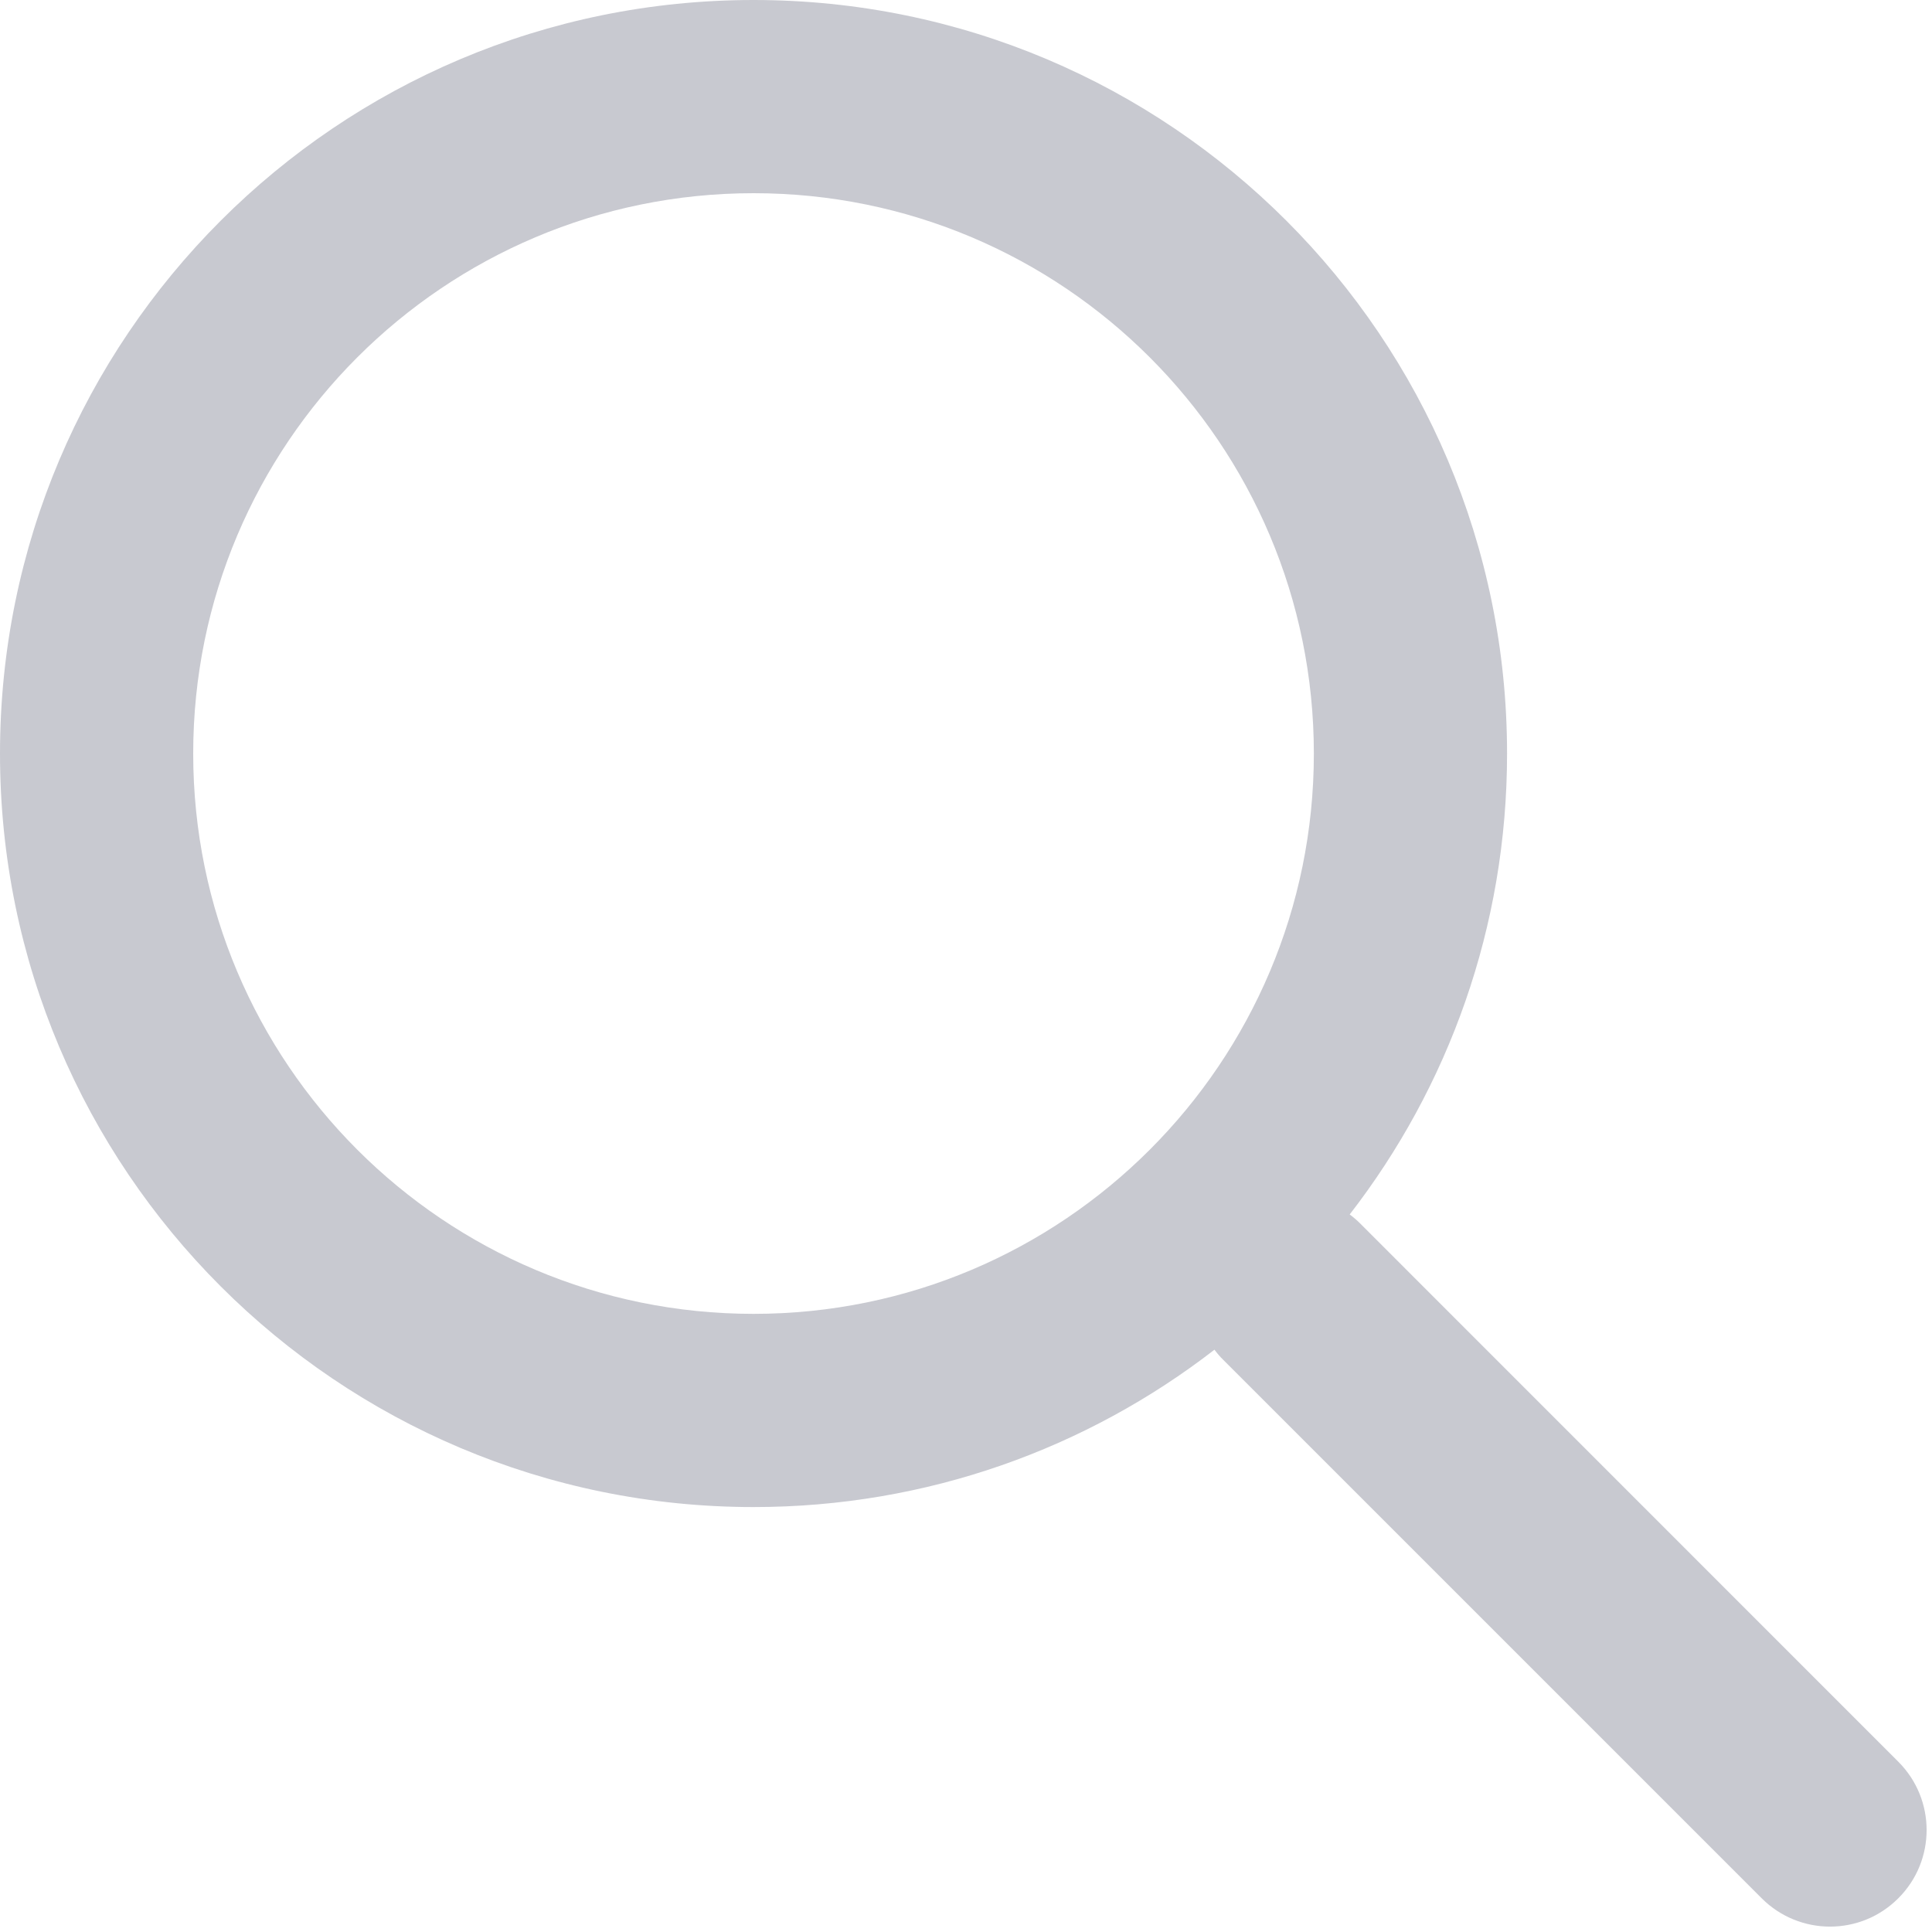
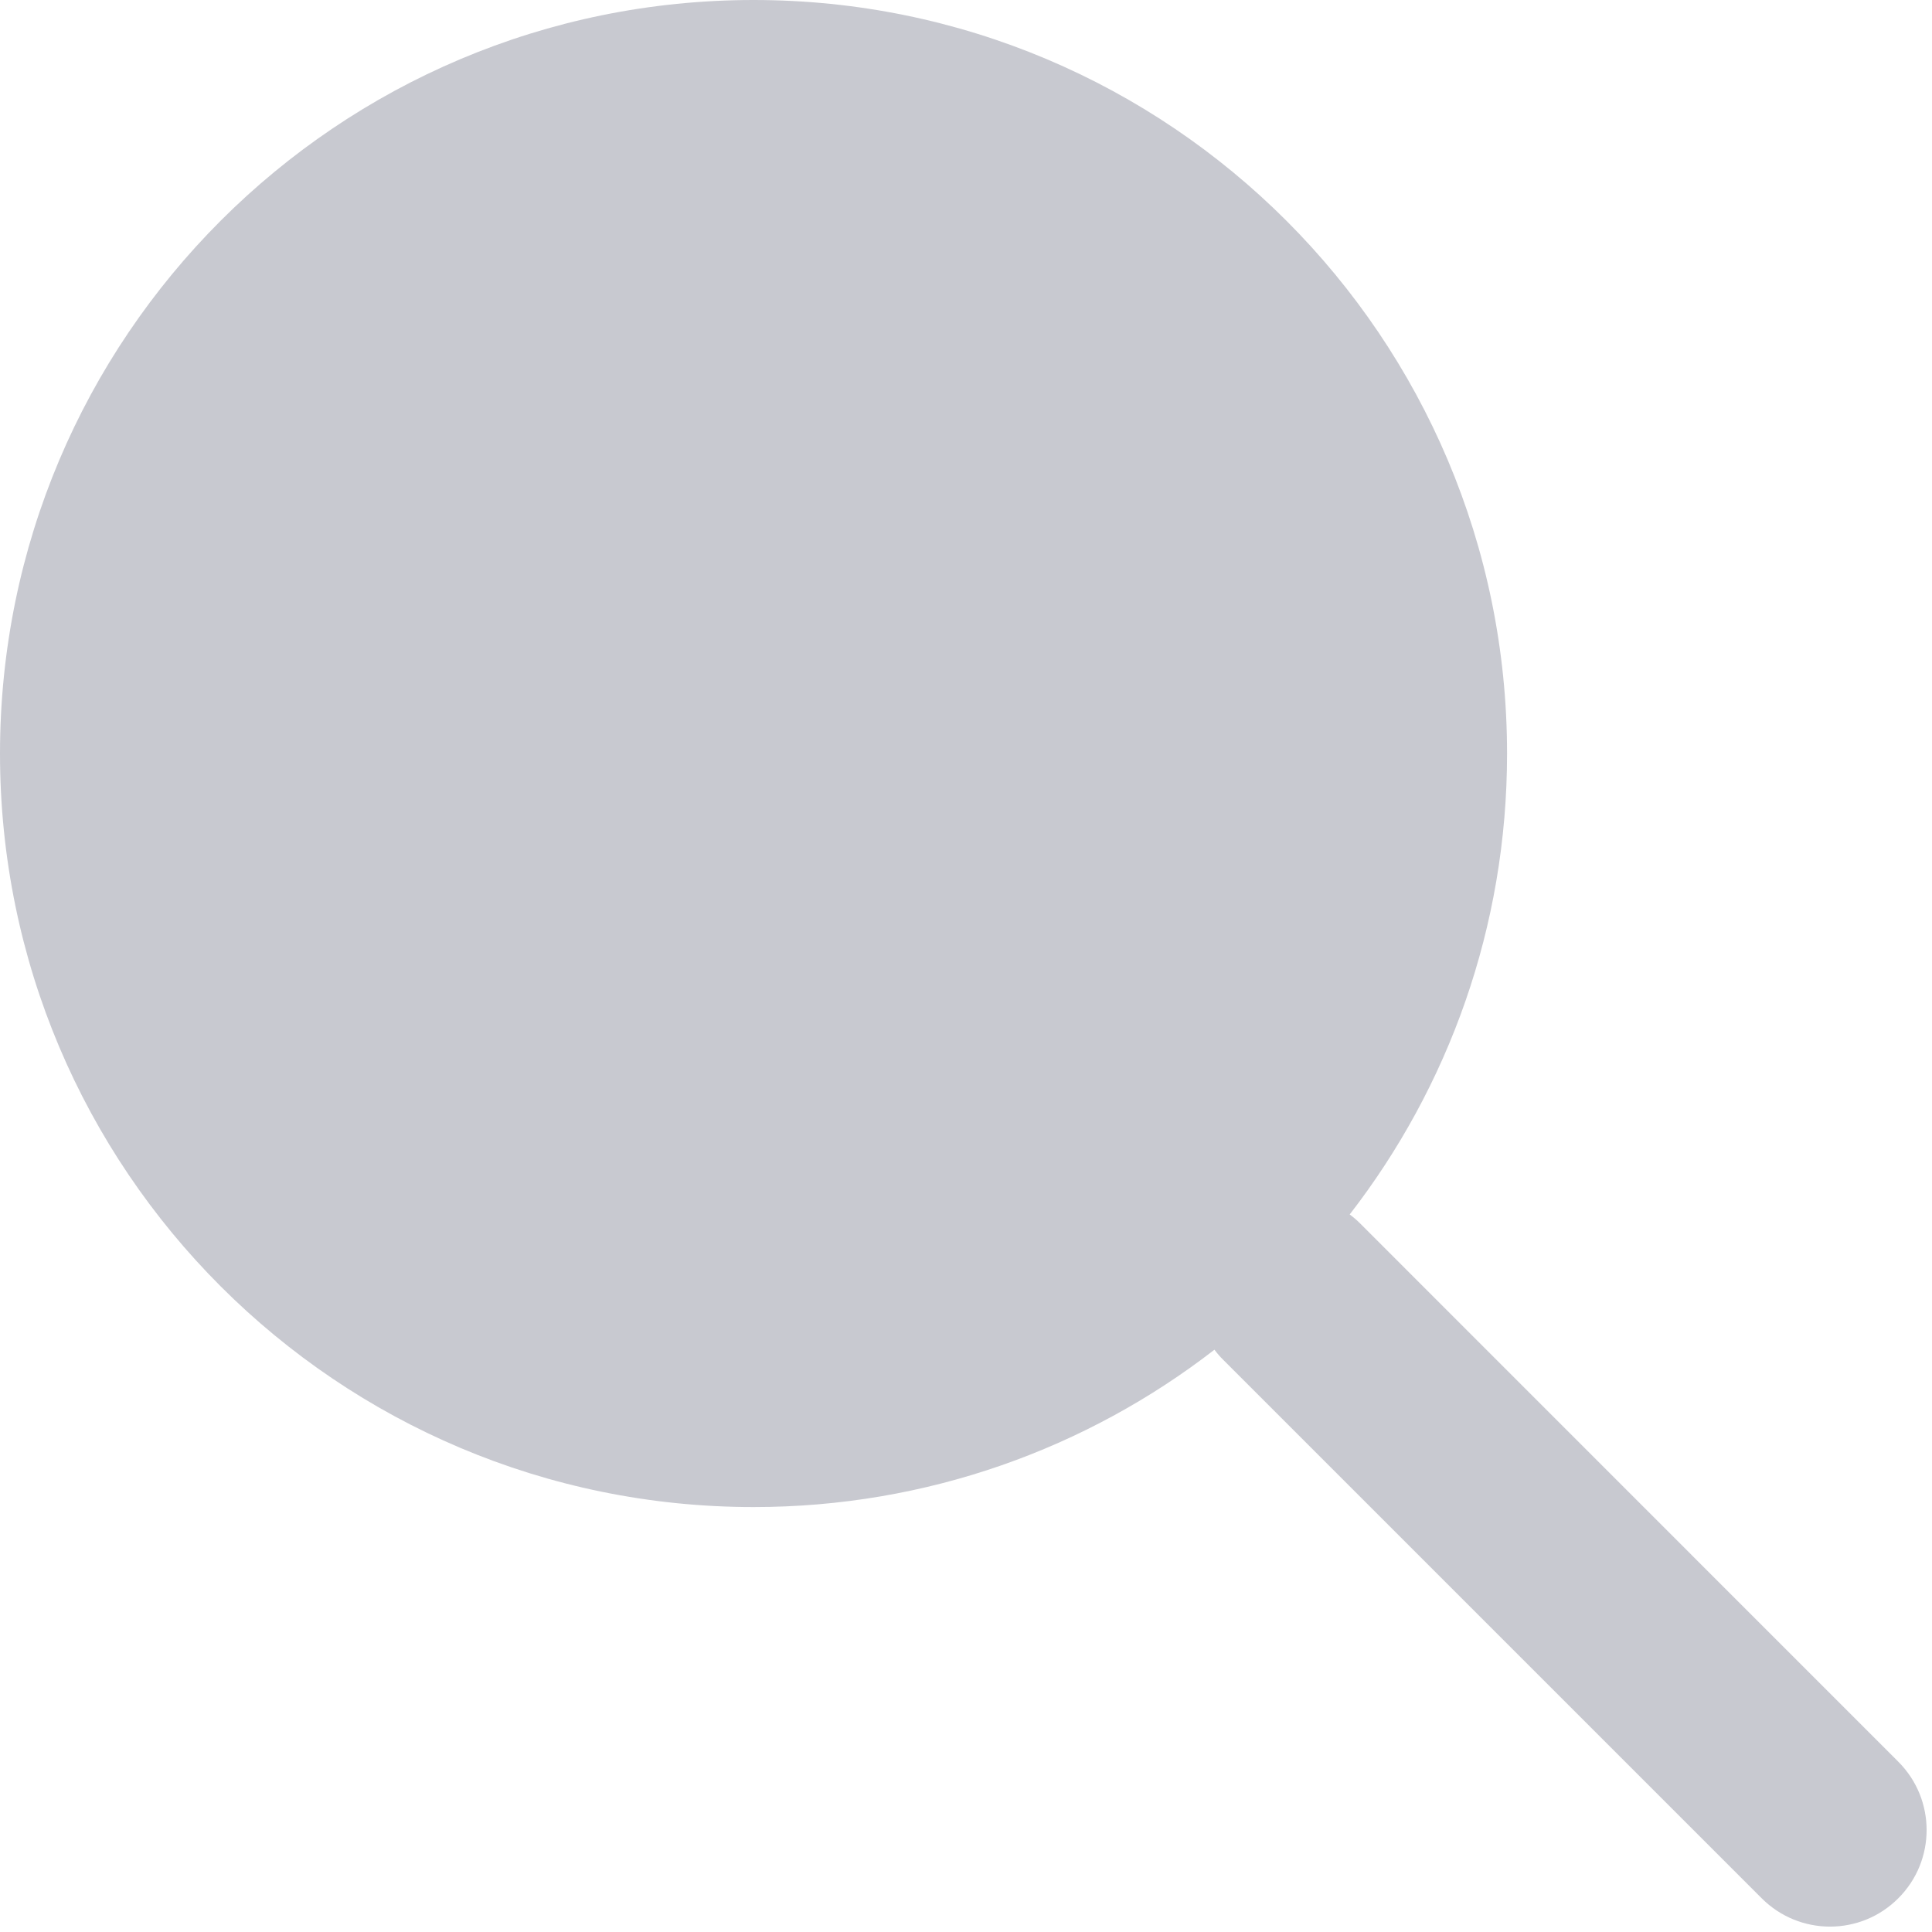
<svg xmlns="http://www.w3.org/2000/svg" width="20" height="20" viewBox="0 0 20 20" fill="none">
-   <path fill-rule="evenodd" clip-rule="evenodd" d="M2 7.801C2 11.004 4.597 13.601 7.801 13.601C11.004 13.601 13.601 11.004 13.601 7.801C13.601 4.597 11.004 2 7.801 2C4.597 2 2 4.597 2 7.801ZM0 7.801C0 12.109 3.492 15.601 7.801 15.601C9.598 15.601 11.253 14.993 12.572 13.972C12.6 14.01 12.631 14.046 12.665 14.079L18.237 19.651C18.628 20.042 19.261 20.042 19.651 19.651C20.042 19.261 20.042 18.628 19.651 18.237L14.08 12.665C14.046 12.631 14.01 12.6 13.972 12.572C14.993 11.253 15.601 9.598 15.601 7.801C15.601 3.492 12.109 0 7.801 0C3.492 0 0 3.492 0 7.801Z" fill="#C8C9D0" />
+   <path fillRule="evenodd" clipRule="evenodd" d="M2 7.801C2 11.004 4.597 13.601 7.801 13.601C11.004 13.601 13.601 11.004 13.601 7.801C13.601 4.597 11.004 2 7.801 2C4.597 2 2 4.597 2 7.801ZM0 7.801C0 12.109 3.492 15.601 7.801 15.601C9.598 15.601 11.253 14.993 12.572 13.972C12.6 14.01 12.631 14.046 12.665 14.079L18.237 19.651C18.628 20.042 19.261 20.042 19.651 19.651C20.042 19.261 20.042 18.628 19.651 18.237L14.08 12.665C14.046 12.631 14.01 12.6 13.972 12.572C14.993 11.253 15.601 9.598 15.601 7.801C15.601 3.492 12.109 0 7.801 0C3.492 0 0 3.492 0 7.801Z" fill="#C8C9D0" />
</svg>
